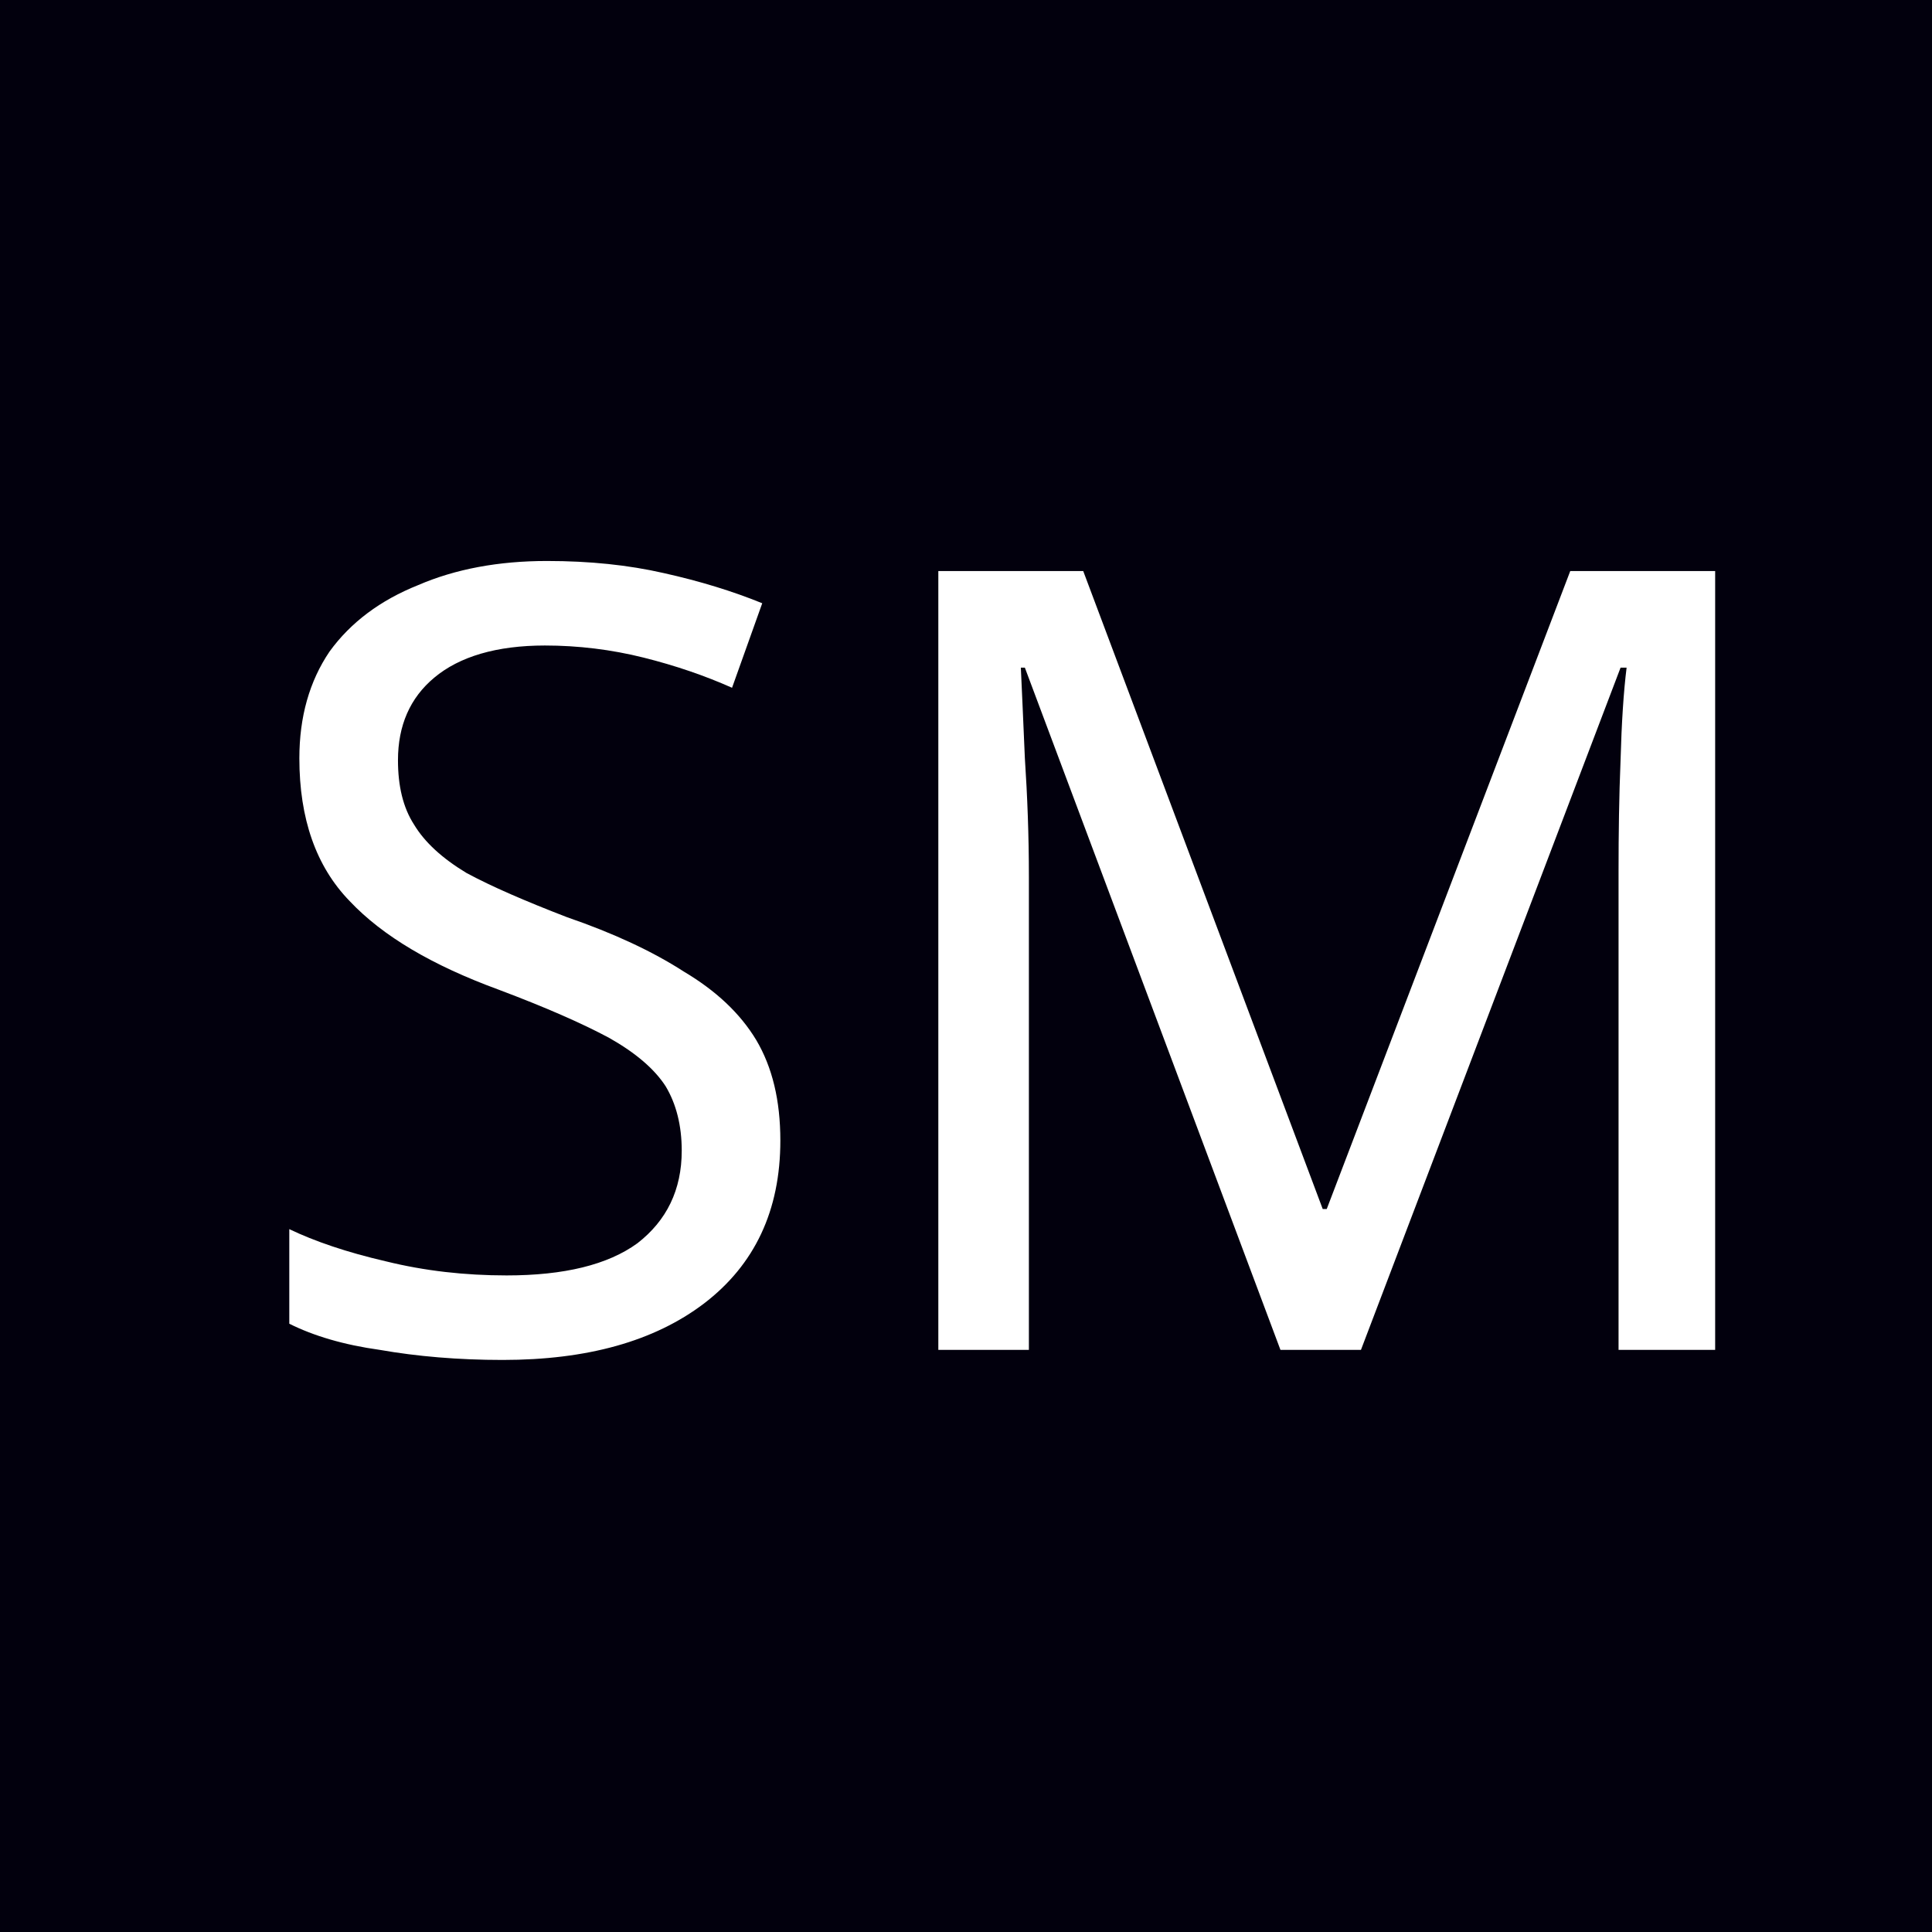
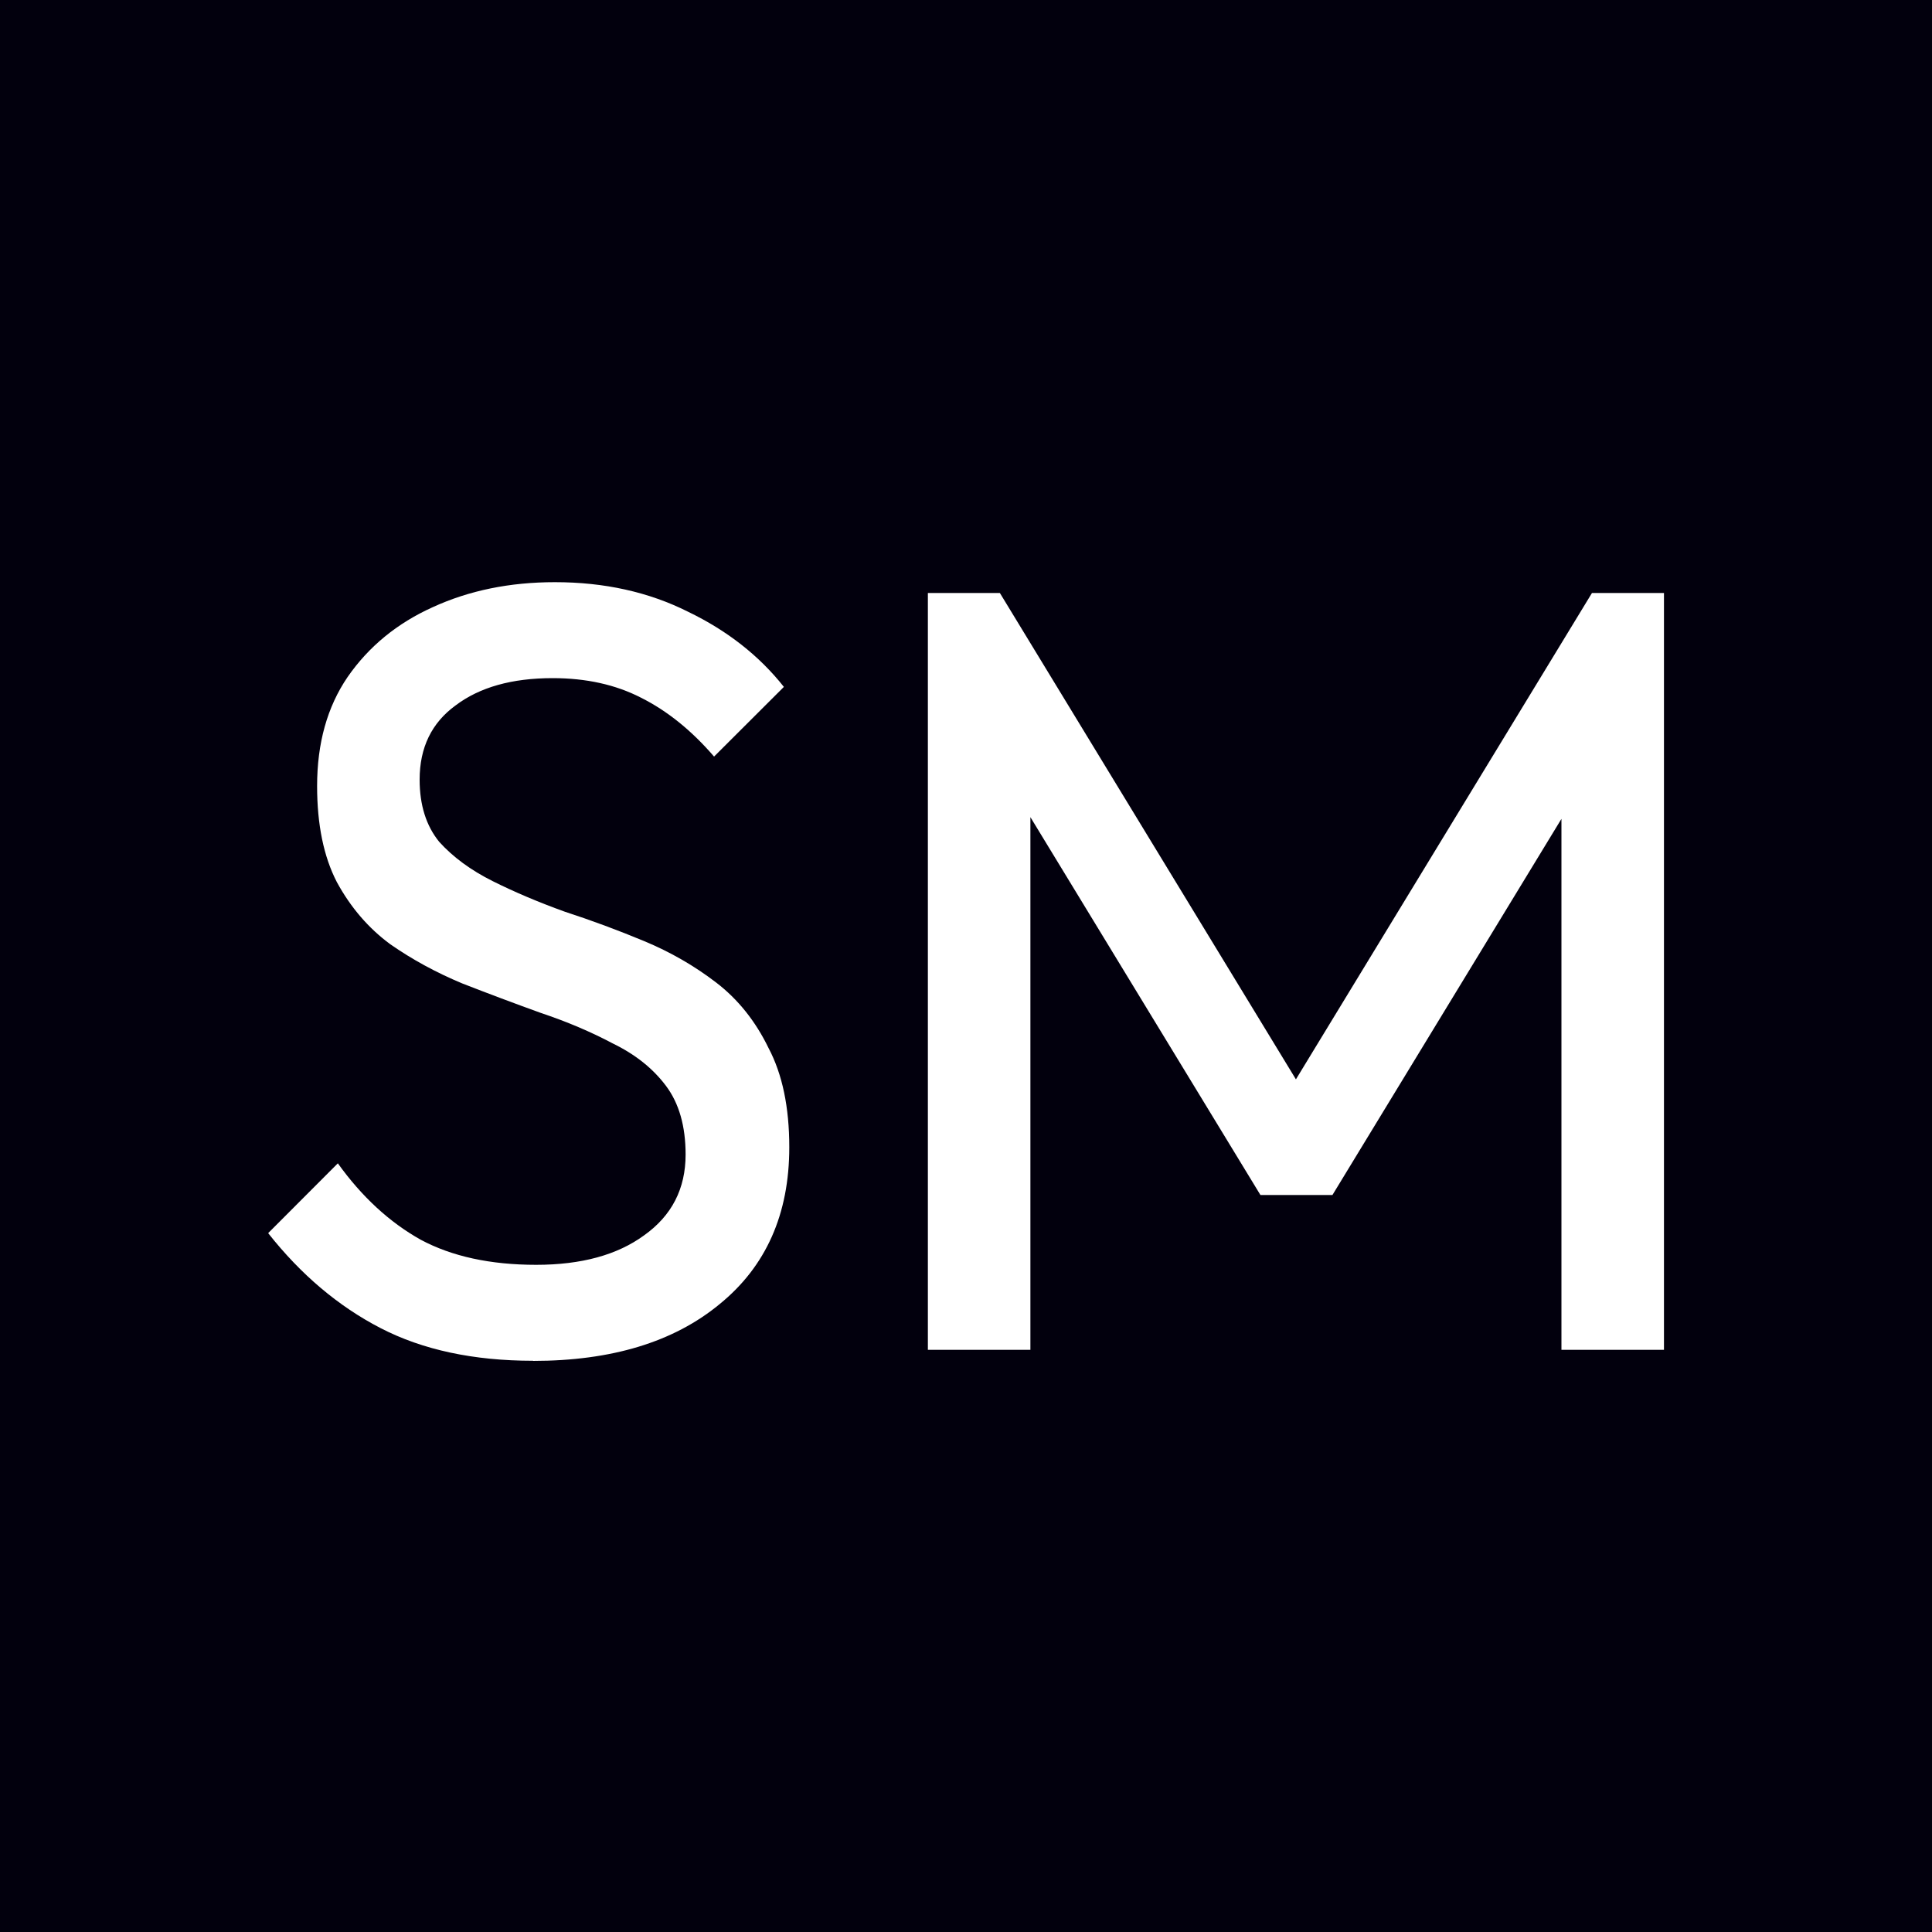
<svg xmlns="http://www.w3.org/2000/svg" width="15mm" height="15mm" viewBox="0 0 15 15" version="1.1" id="svg1">
  <defs id="defs1" />
  <g id="layer1">
    <rect style="font-variation-settings:'wght' 800;fill:#02000d;fill-opacity:1;stroke-width:0.132" id="rect1" width="15" height="15" x="3.5527137e-15" y="-6.6613381e-16" />
-     <text xml:space="preserve" style="font-style:normal;font-variant:normal;font-weight:normal;font-stretch:normal;font-size:8.467px;line-height:1.25;font-family:Outfit;-inkscape-font-specification:'Outfit, @wght=400';font-variant-ligatures:normal;font-variant-caps:normal;font-variant-numeric:normal;font-variant-east-asian:normal;font-variation-settings:'wght' 400;letter-spacing:0px;word-spacing:0px;fill:#ffffff;fill-opacity:1;stroke:none;stroke-width:0.265" x="1.81" y="10.48" id="text1">
-       <tspan id="tspan1" style="font-style:normal;font-variant:normal;font-weight:normal;font-stretch:normal;font-size:8.467px;font-family:Outfit;-inkscape-font-specification:'Outfit, @wght=400';font-variant-ligatures:normal;font-variant-caps:normal;font-variant-numeric:normal;font-variant-east-asian:normal;font-variation-settings:'wght' 400;fill:#ffffff;fill-opacity:1;stroke-width:0.265" x="1.81" y="10.48">SM</tspan>
-     </text>
+     <g aria-label="SM" id="text1" style="font-size:8.467px;line-height:1.25;font-family:Outfit;-inkscape-font-specification:'Outfit, @wght=400';font-variation-settings:'wght' 400;letter-spacing:0px;word-spacing:0px;fill:#ffffff;stroke-width:0.265">
+       <path d="m 4.139,10.565 q -0.694,0 -1.185,-0.254 -0.491,-0.254 -0.872,-0.737 L 2.623,9.032 q 0.279,0.389 0.643,0.593 0.364,0.195 0.897,0.195 0.525,0 0.838,-0.229 0.322,-0.229 0.322,-0.627 0,-0.33 -0.152,-0.533 Q 5.019,8.228 4.757,8.101 4.503,7.966 4.198,7.864 3.893,7.754 3.588,7.635 3.284,7.508 3.03,7.331 2.776,7.144 2.615,6.848 2.462,6.552 2.462,6.103 q 0,-0.5 0.237,-0.847 Q 2.945,4.901 3.36,4.714 3.783,4.52 4.308,4.52 q 0.576,0 1.033,0.229 0.457,0.22 0.745,0.584 L 5.544,5.874 Q 5.282,5.57 4.977,5.417 q -0.296,-0.152 -0.686,-0.152 -0.474,0 -0.754,0.212 -0.279,0.203 -0.279,0.576 0,0.296 0.152,0.483 0.161,0.178 0.415,0.305 0.254,0.127 0.559,0.237 0.313,0.102 0.618,0.229 0.305,0.127 0.559,0.322 0.254,0.195 0.406,0.508 0.161,0.305 0.161,0.77 0,0.779 -0.542,1.219 -0.533,0.44 -1.448,0.44 z" id="path412" />
+       <path d="M 7.204,10.48 V 4.604 h 0.559 l 2.489,4.089 h -0.381 L 12.36,4.604 h 0.559 V 10.48 H 12.123 V 6.001 l 0.186,0.051 -1.964,3.226 H 9.786 l -1.964,-3.226 0.178,-0.051 v 4.479 z" id="path414" />
+     </g>
  </g>
</svg>
